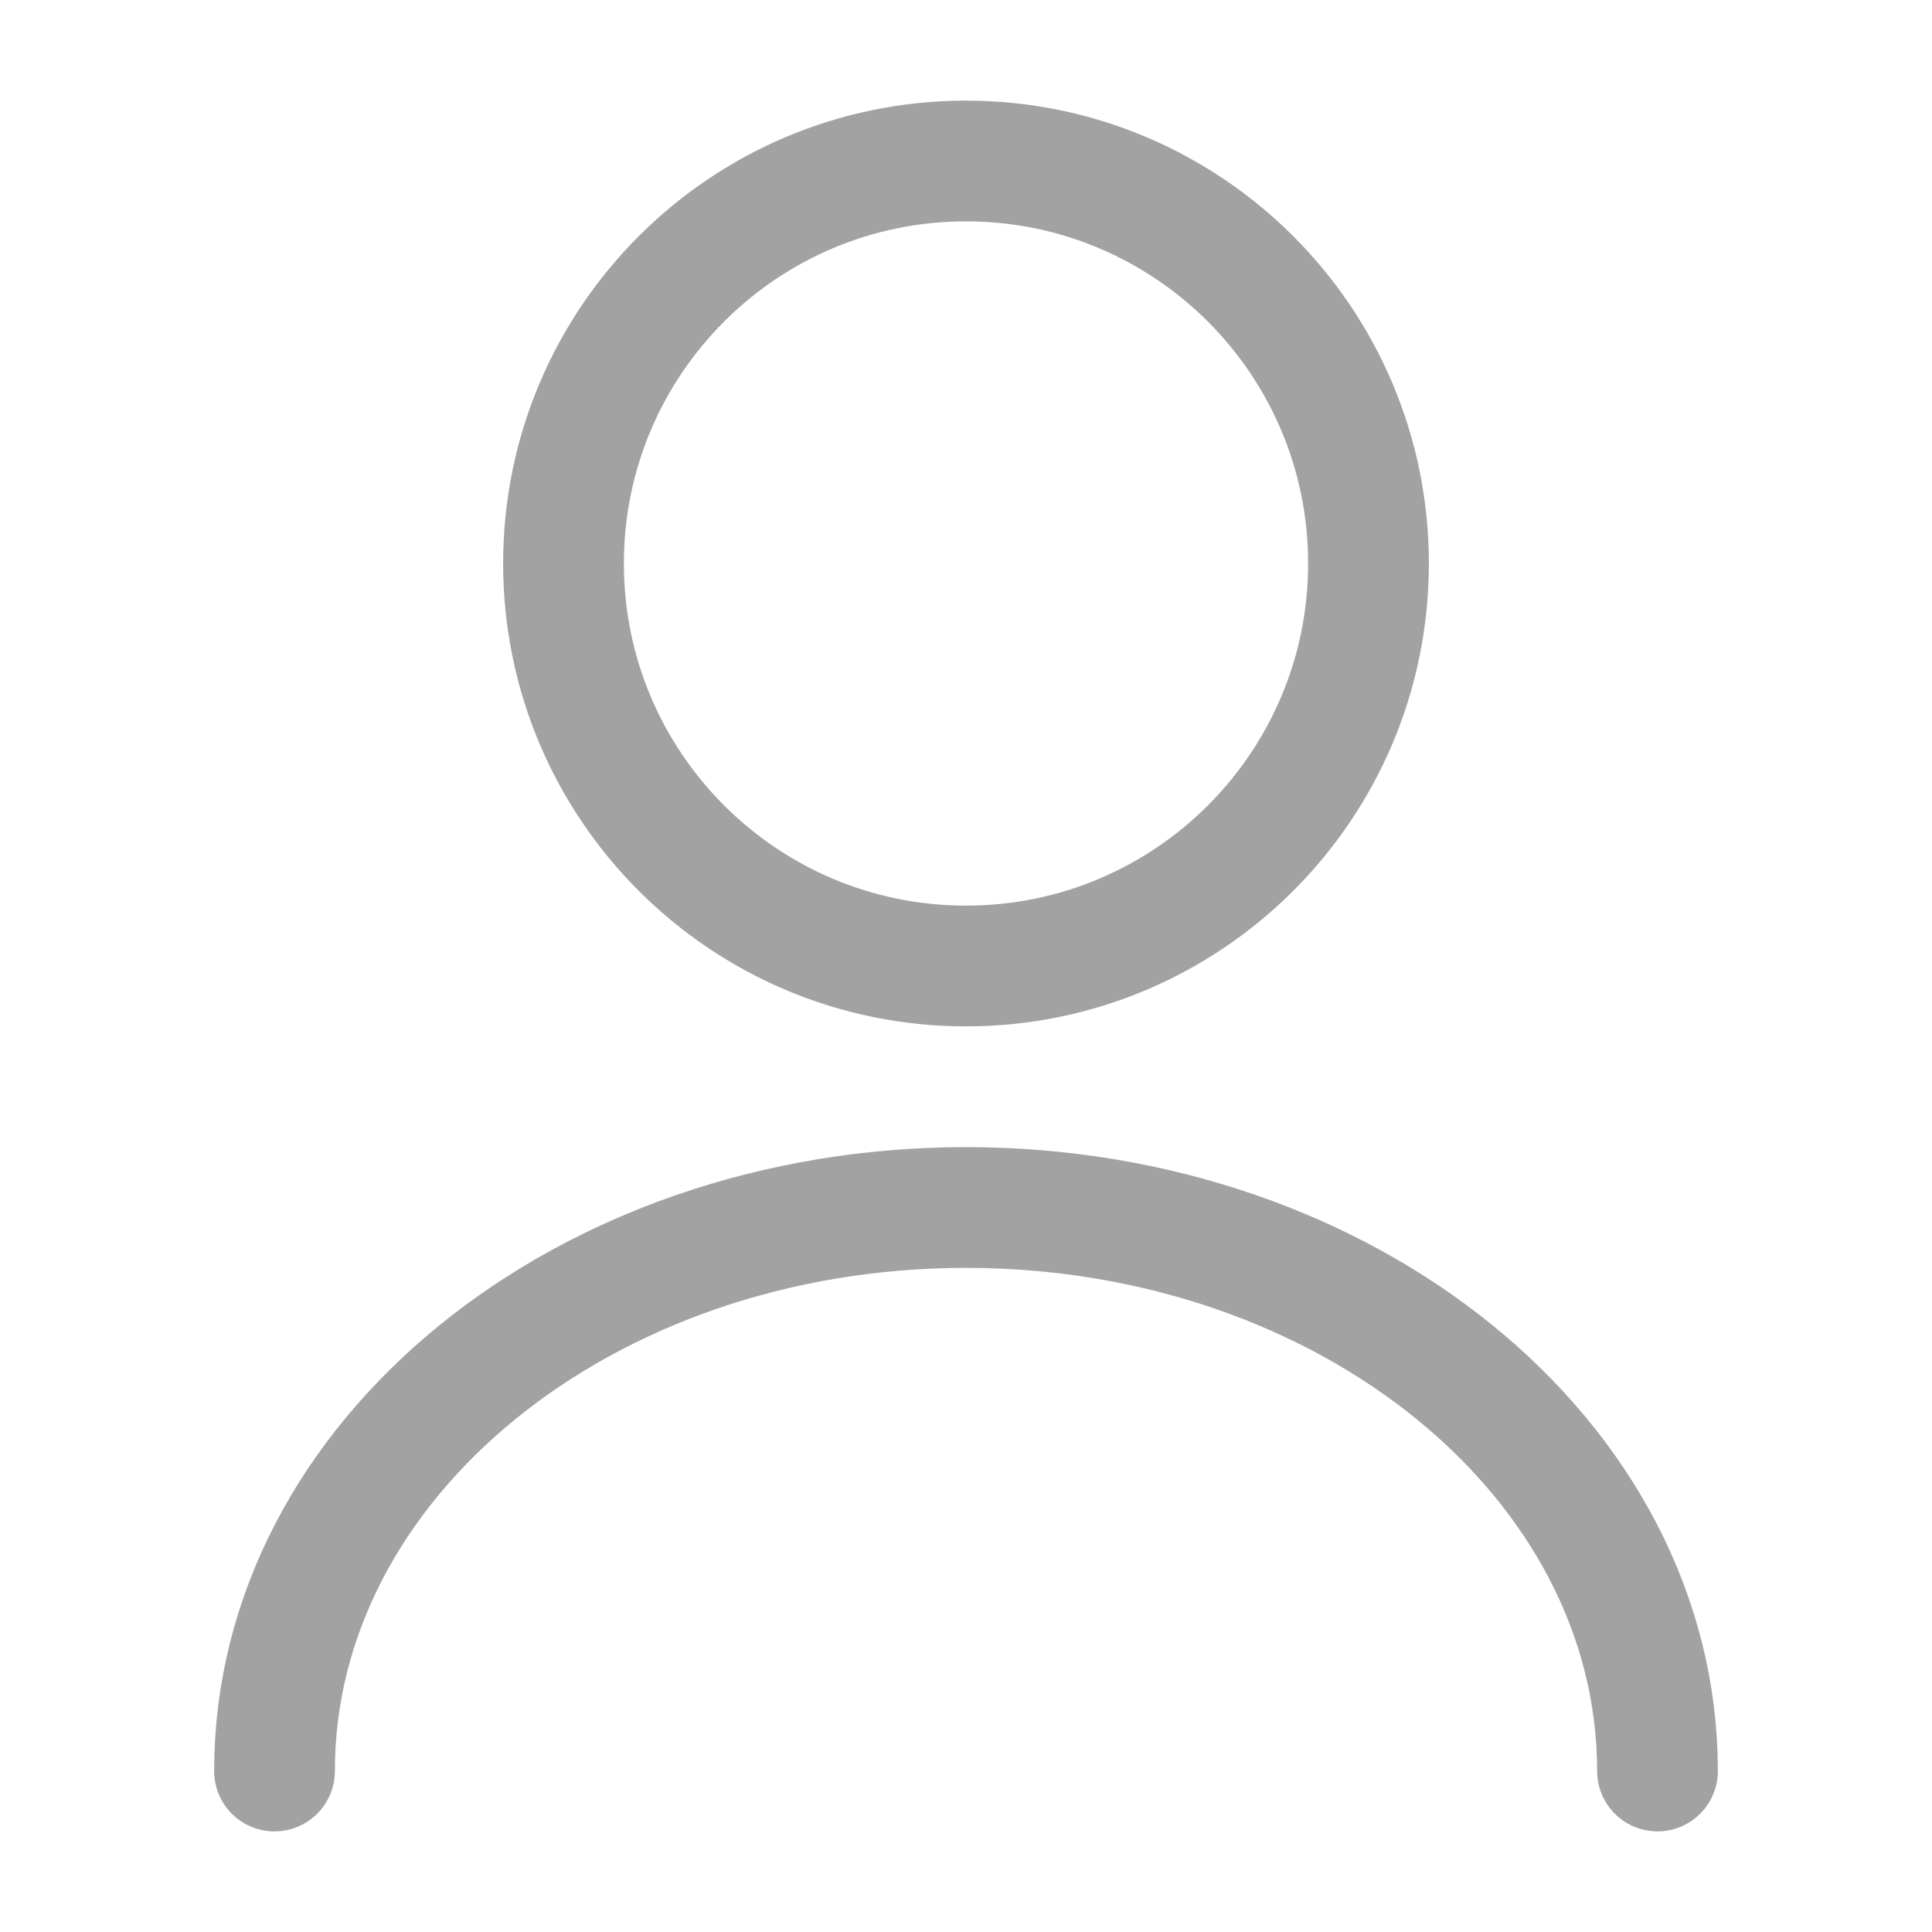
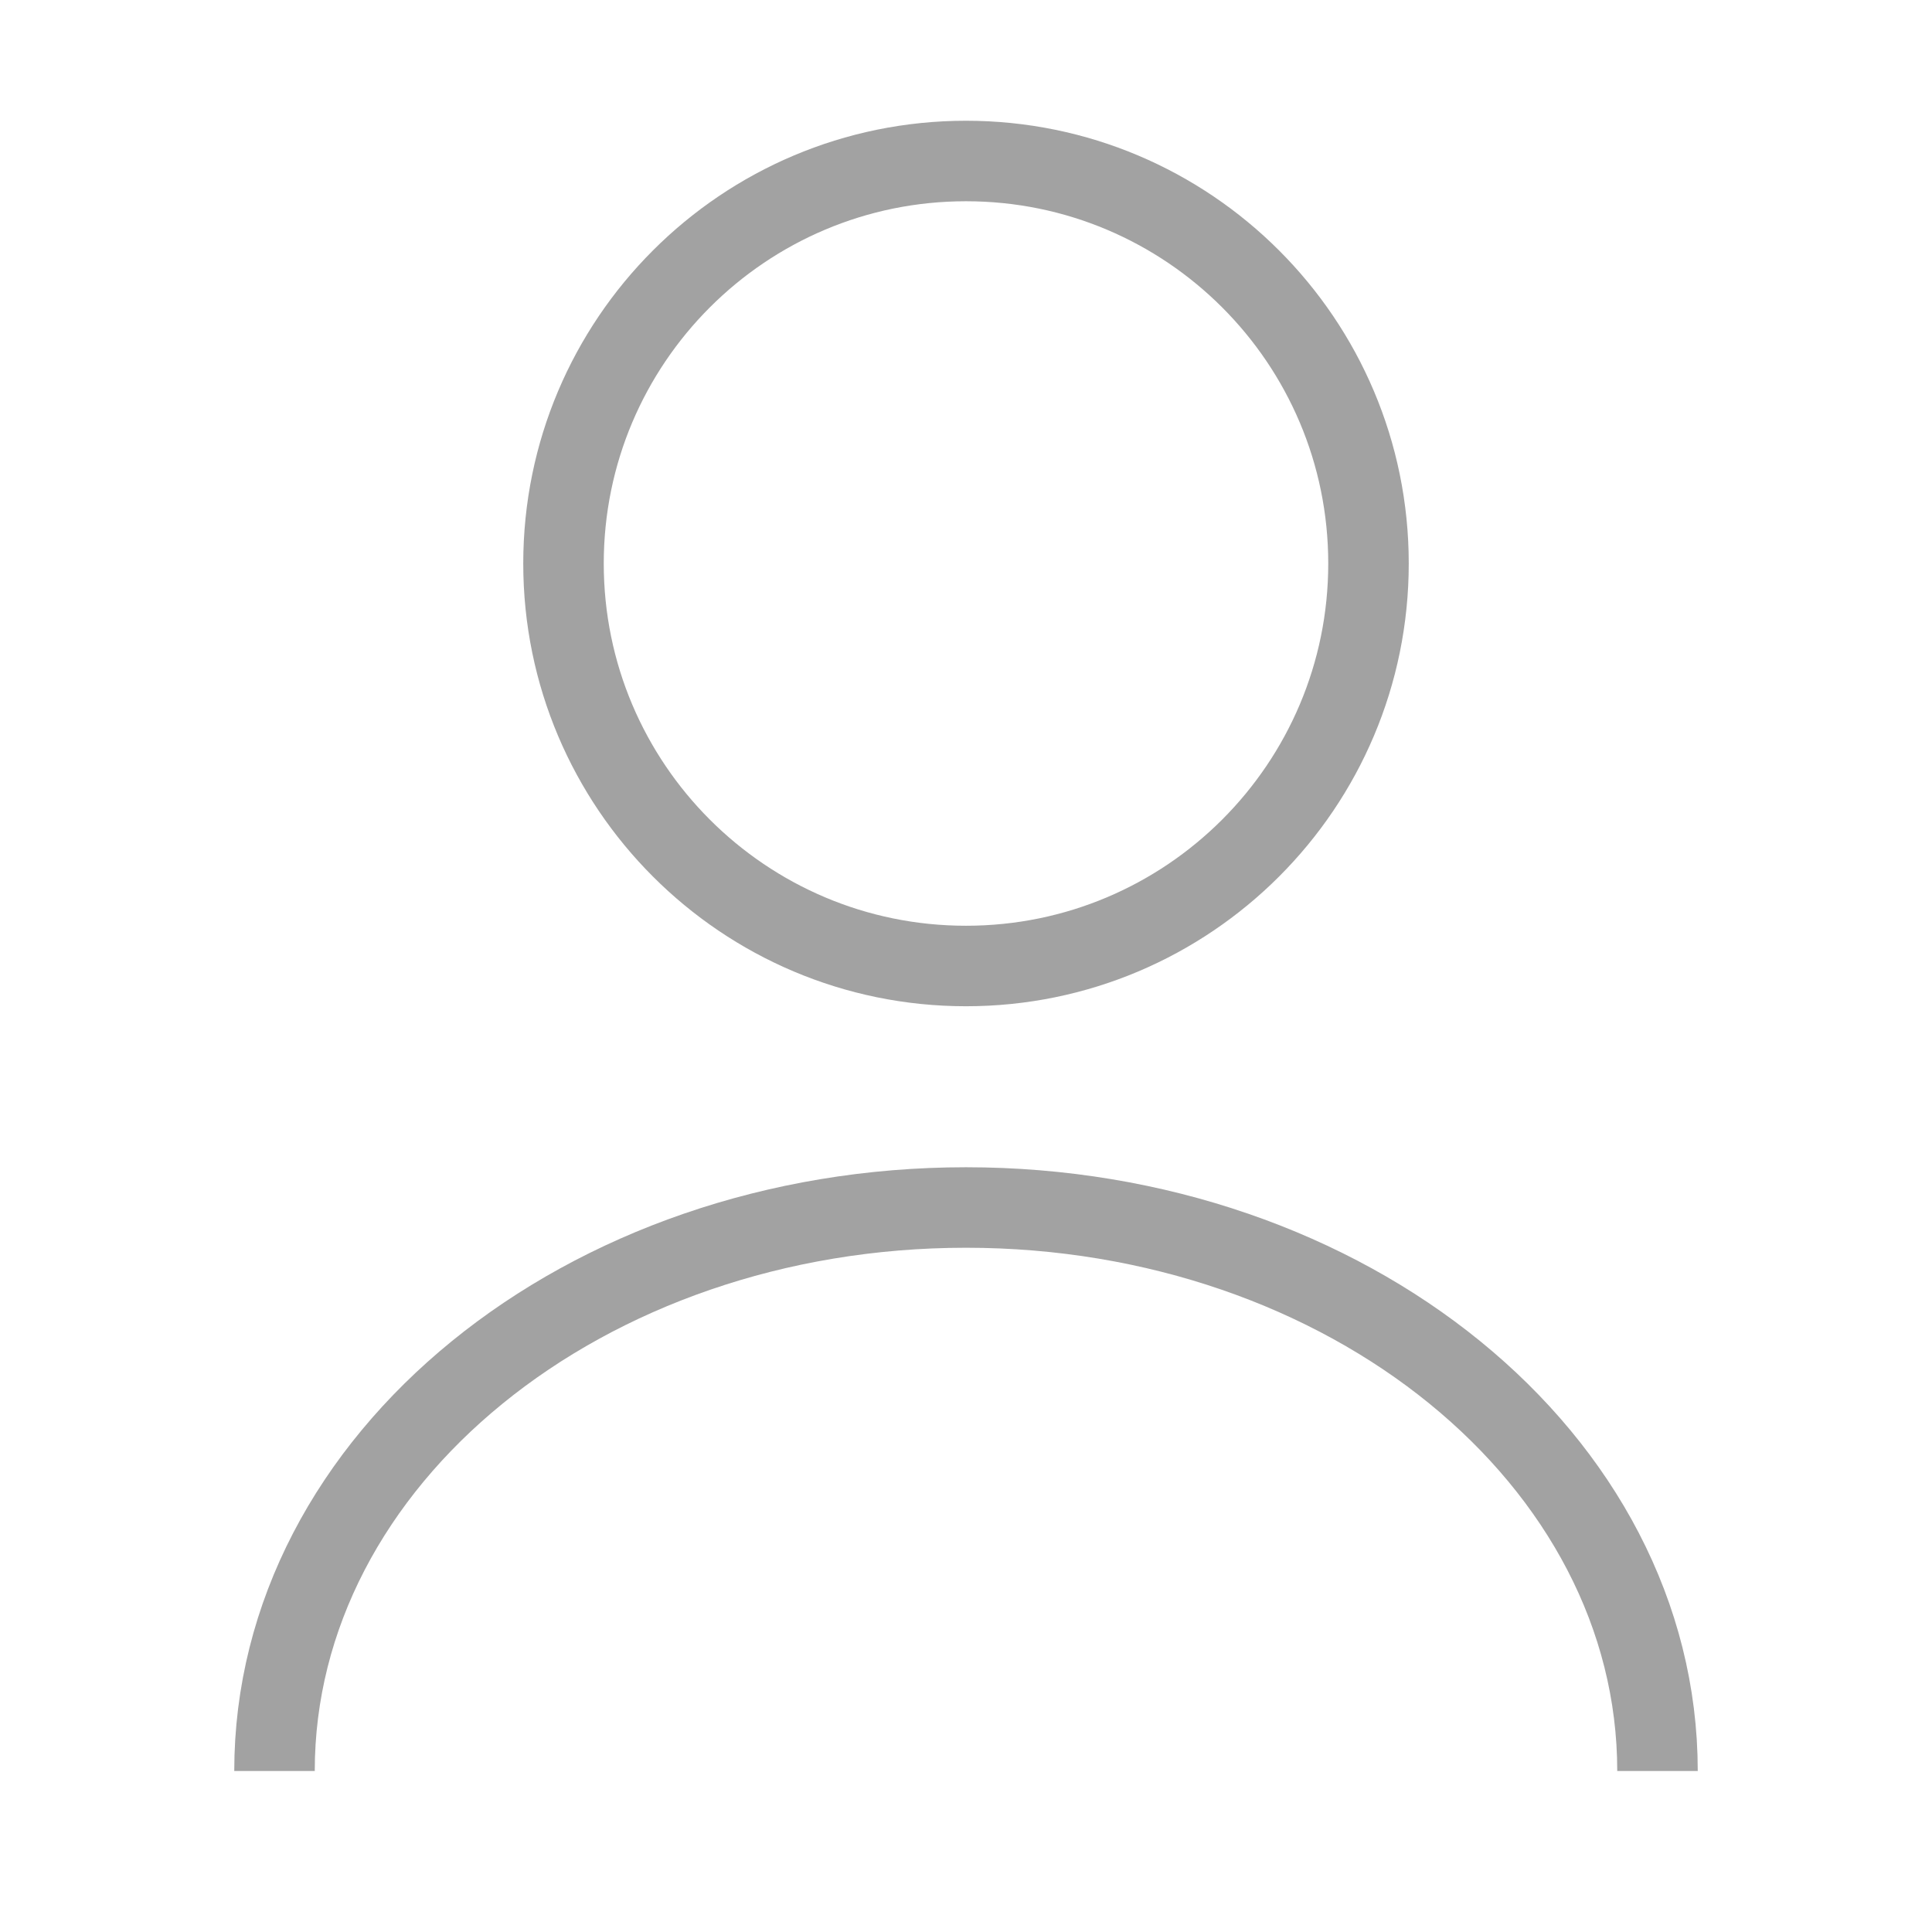
<svg xmlns="http://www.w3.org/2000/svg" width="24" height="24" viewBox="0 0 24 24" fill="none">
-   <path d="M12 12C14.761 12 17 9.761 17 7C17 4.239 14.761 2 12 2C9.239 2 7 4.239 7 7C7 9.761 9.239 12 12 12Z" stroke="#A2A2A2" stroke-width="1.5" stroke-linecap="round" stroke-linejoin="round" />
-   <path d="M20.59 22C20.59 18.13 16.74 15 12 15C7.26 15 3.41 18.13 3.41 22" stroke="#A2A2A2" stroke-width="1.5" stroke-linecap="round" stroke-linejoin="round" />
+   <path d="M12 12C14.761 12 17 9.761 17 7C17 4.239 14.761 2 12 2C9.239 2 7 4.239 7 7C7 9.761 9.239 12 12 12Z" stroke="#A2A2A2" strokeWidth="1.5" strokeLinecap="round" strokeLinejoin="round" />
+   <path d="M20.59 22C20.59 18.13 16.74 15 12 15C7.26 15 3.41 18.13 3.41 22" stroke="#A2A2A2" strokeWidth="1.5" strokeLinecap="round" strokeLinejoin="round" />
</svg>
